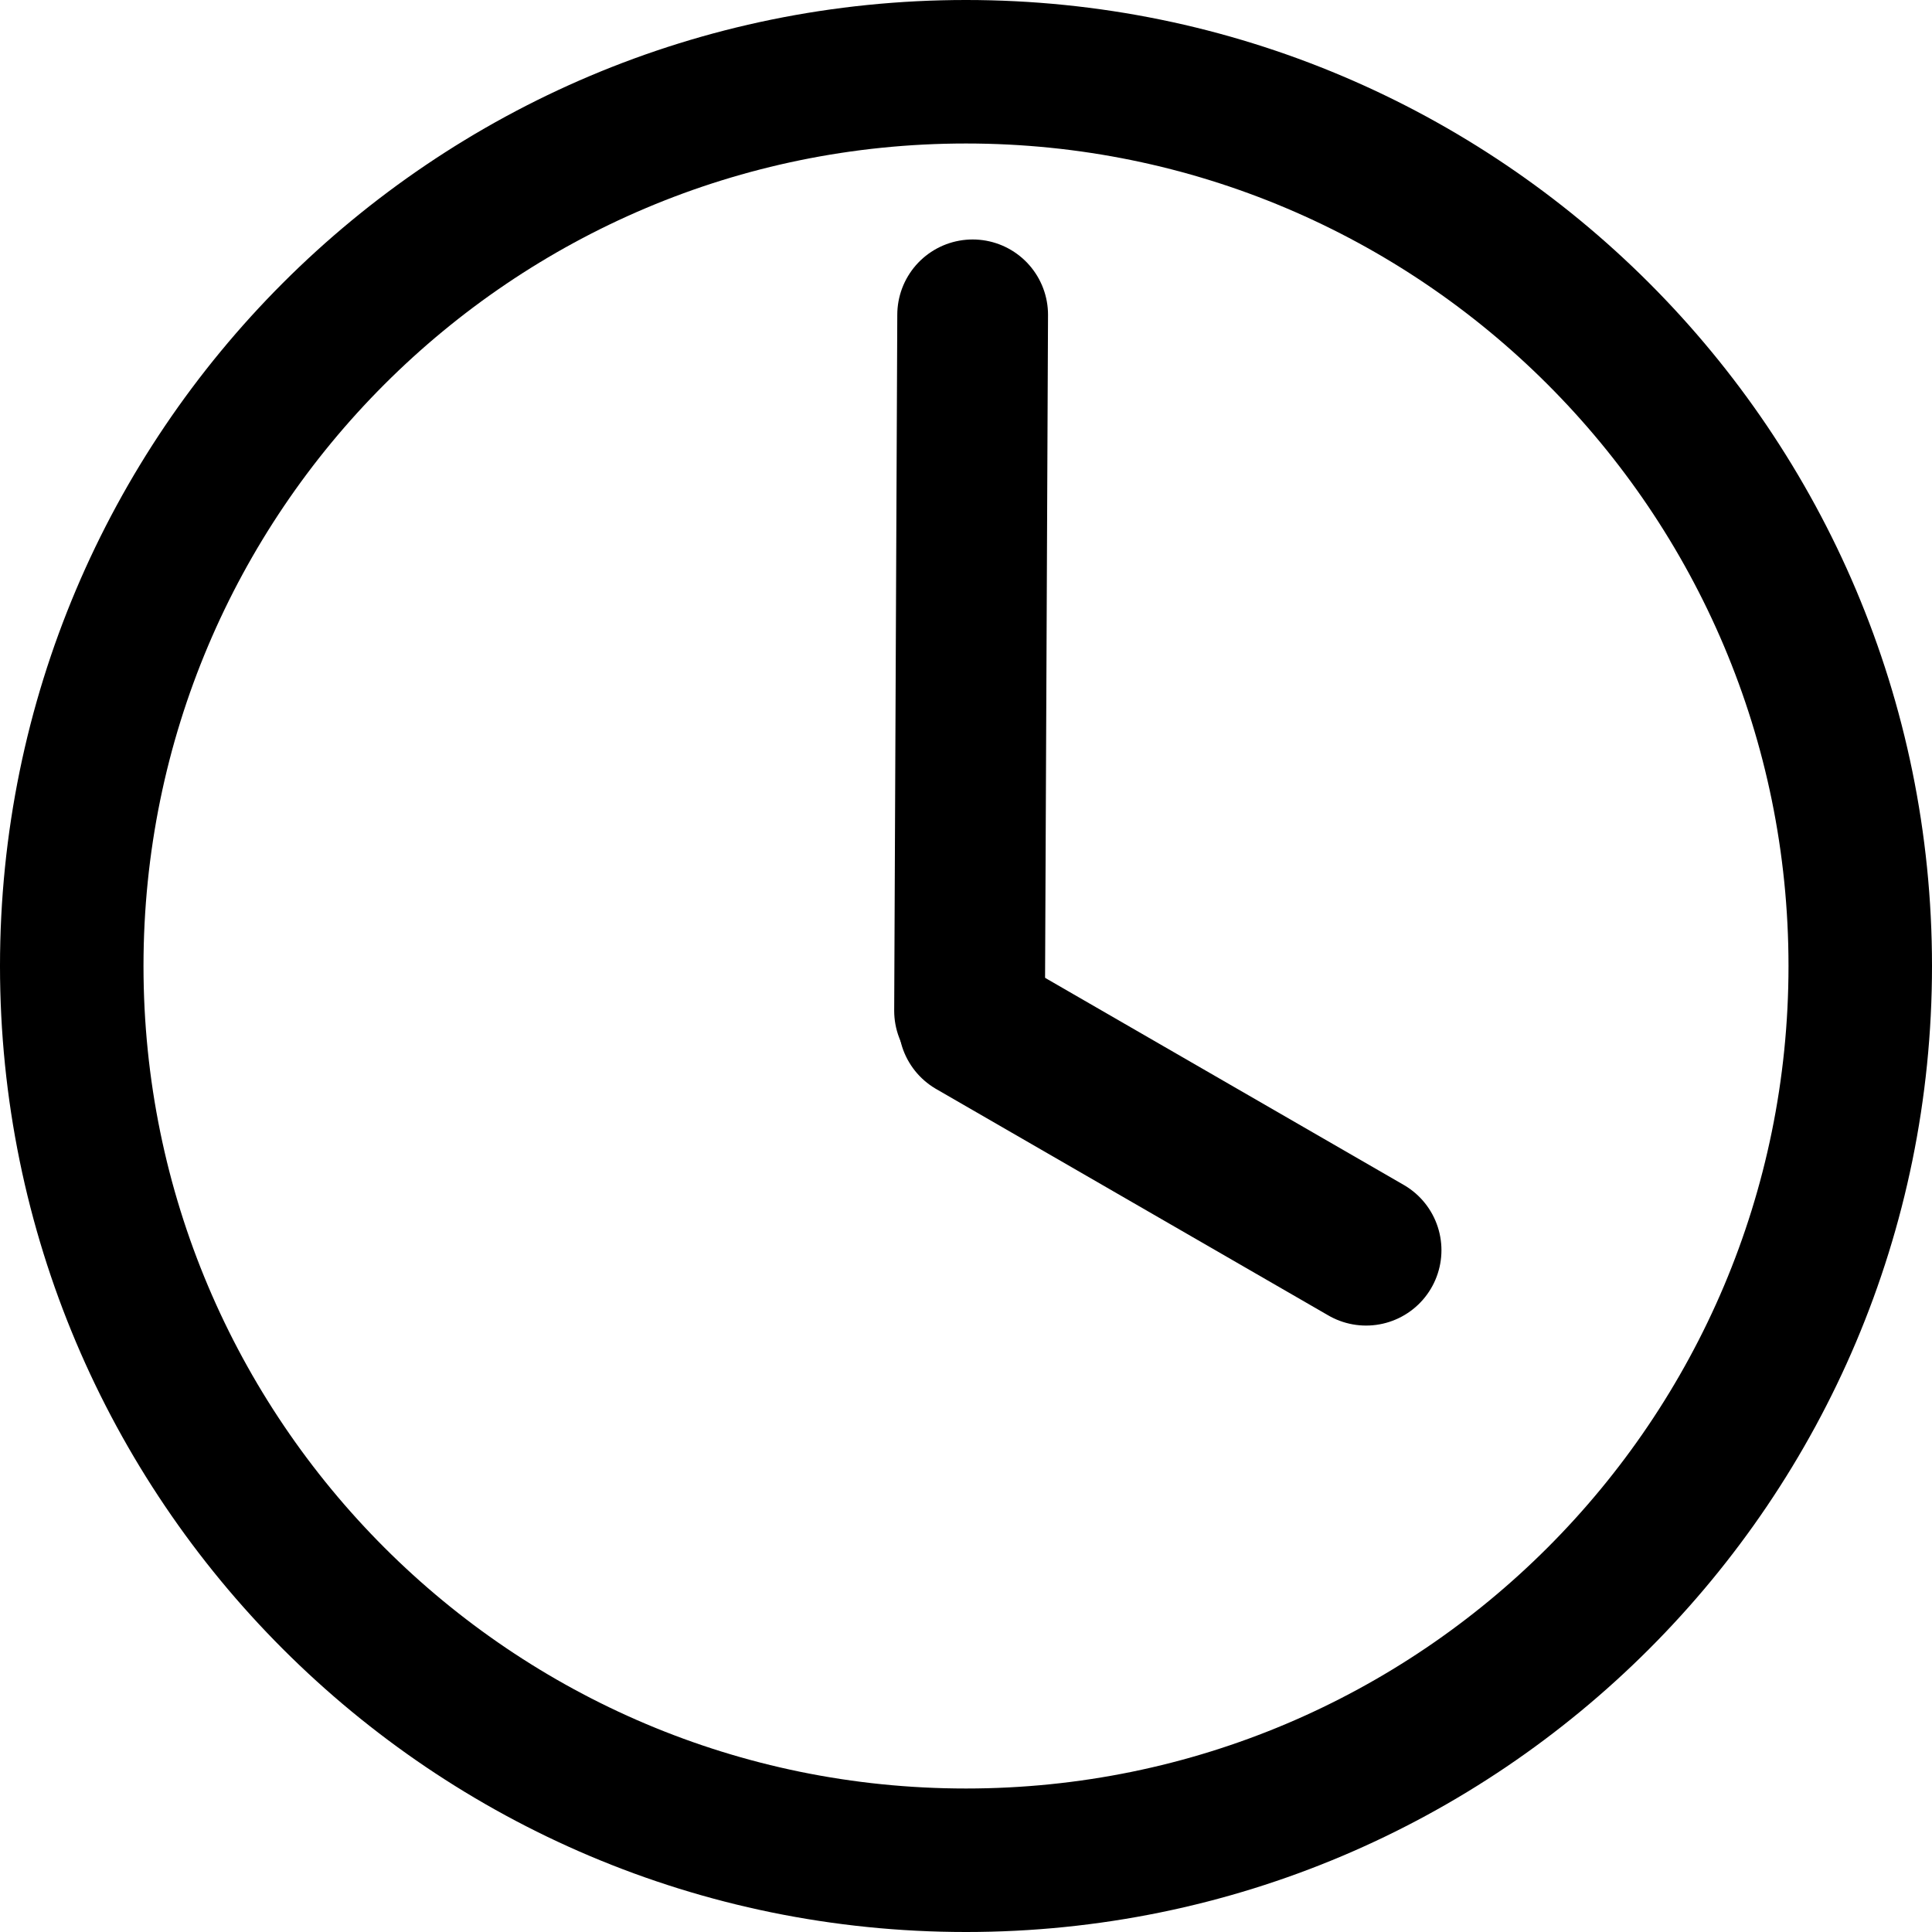
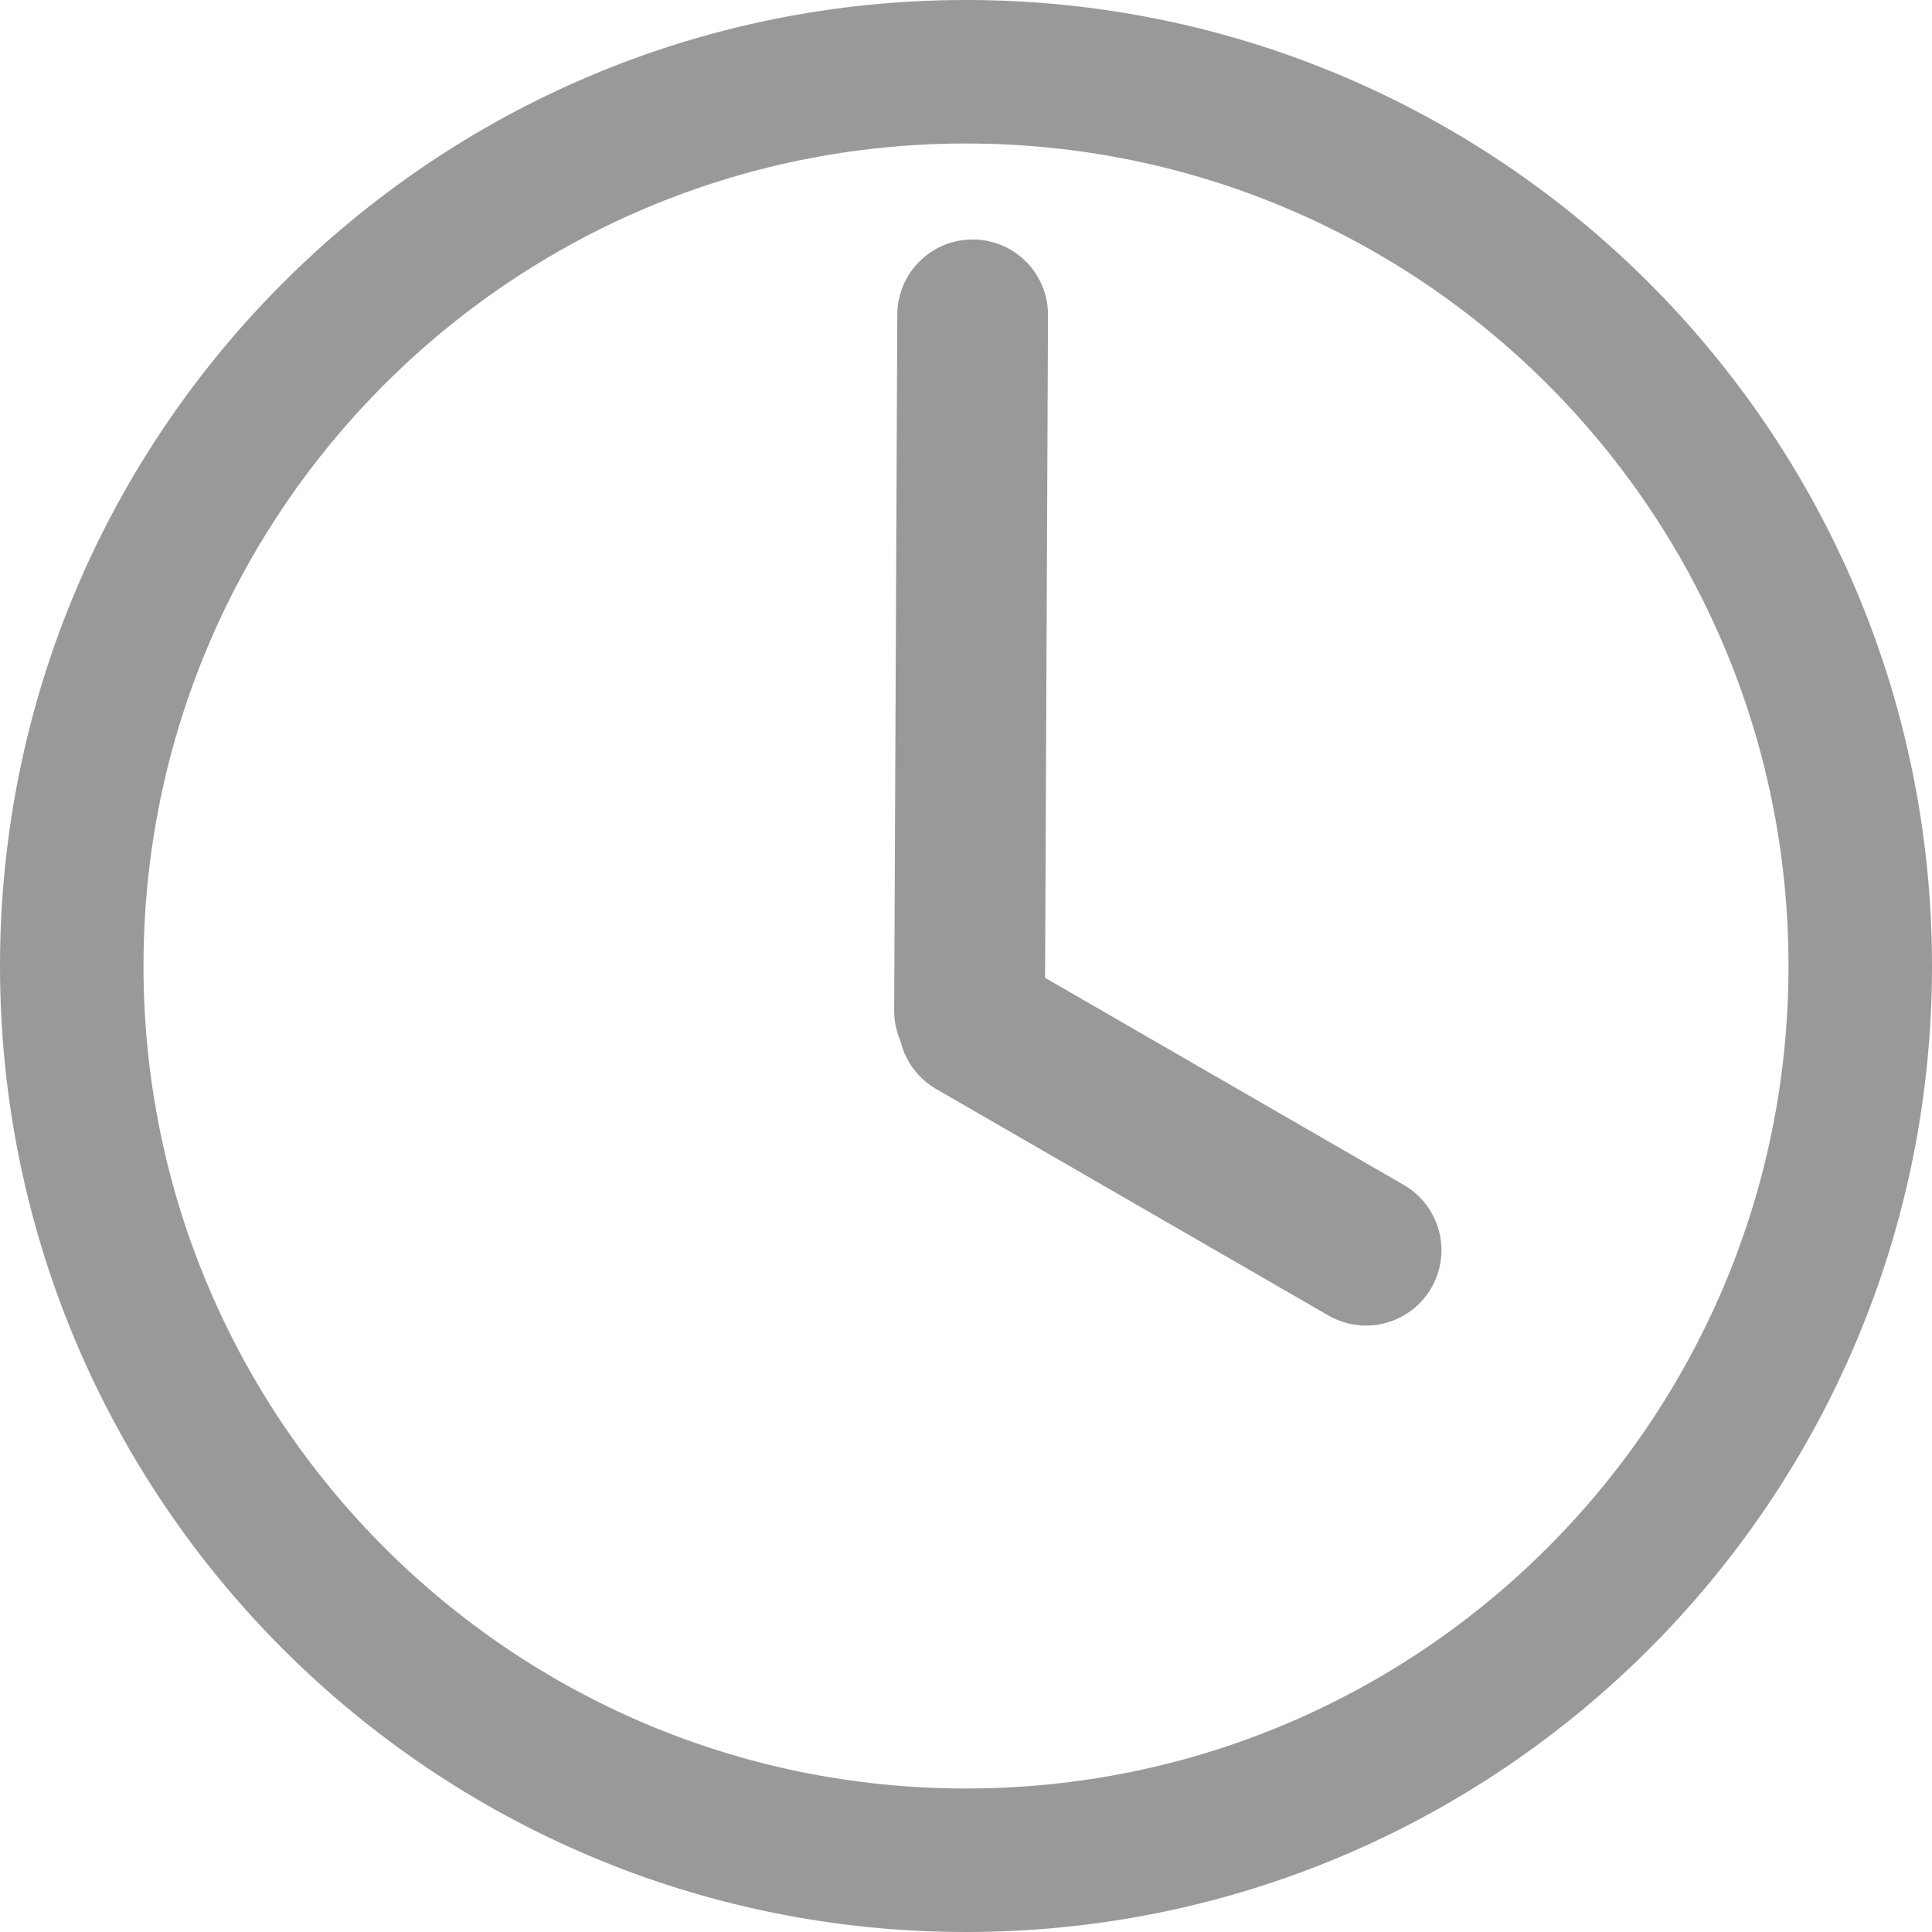
<svg xmlns="http://www.w3.org/2000/svg" width="293.511mm" height="293.511mm" version="1.1" viewBox="0 0 293.511 293.511" id="svg2">
  <defs id="defs2" />
  <g id="clock" transform="matrix(0.98984,0,0,0.98984,48.79901,1.842989)" fill="none" stroke="#000000" stroke-linecap="round">
-     <circle id="clock-circle" cx="98.962" cy="146.4" r="137.25" stroke-width="13.133" style="stroke:#000000;stroke-width:22.024;stroke-dasharray:none;stroke-opacity:1" />
-     <g stroke-width="8.263" id="g2" style="stroke:#000000;stroke-width:23.135;stroke-dasharray:none;stroke-opacity:1" transform="translate(0,8.250563)">
-       <path id="minute-hand" d="M 99.983,38.209 99.508,145.019" stroke-linejoin="round" style="stroke:#000000;stroke-width:23.135;stroke-dasharray:none;stroke-opacity:1" />
-       <path id="hour-hand" d="m 160.366,181.768 -60.193,-34.752" stroke-linejoin="round" style="stroke:#000000;stroke-width:23.135;stroke-dasharray:none;stroke-opacity:1" />
+     <circle id="clock-circle" cx="98.962" cy="146.4" r="137.25" stroke-width="13.133" style="stroke:#999999;stroke-width:22.024;stroke-dasharray:none;stroke-opacity:1" />
+     <g stroke-width="8.263" id="g2" style="stroke:#999999;stroke-width:23.135;stroke-dasharray:none;stroke-opacity:1" transform="translate(0,8.250563)">
+       <path id="minute-hand" d="M 99.983,38.209 99.508,145.019" stroke-linejoin="round" style="stroke:#999999;stroke-width:23.135;stroke-dasharray:none;stroke-opacity:1" />
+       <path id="hour-hand" d="m 160.366,181.768 -60.193,-34.752" stroke-linejoin="round" style="stroke:#999999;stroke-width:23.135;stroke-dasharray:none;stroke-opacity:1" />
    </g>
  </g>
</svg>
